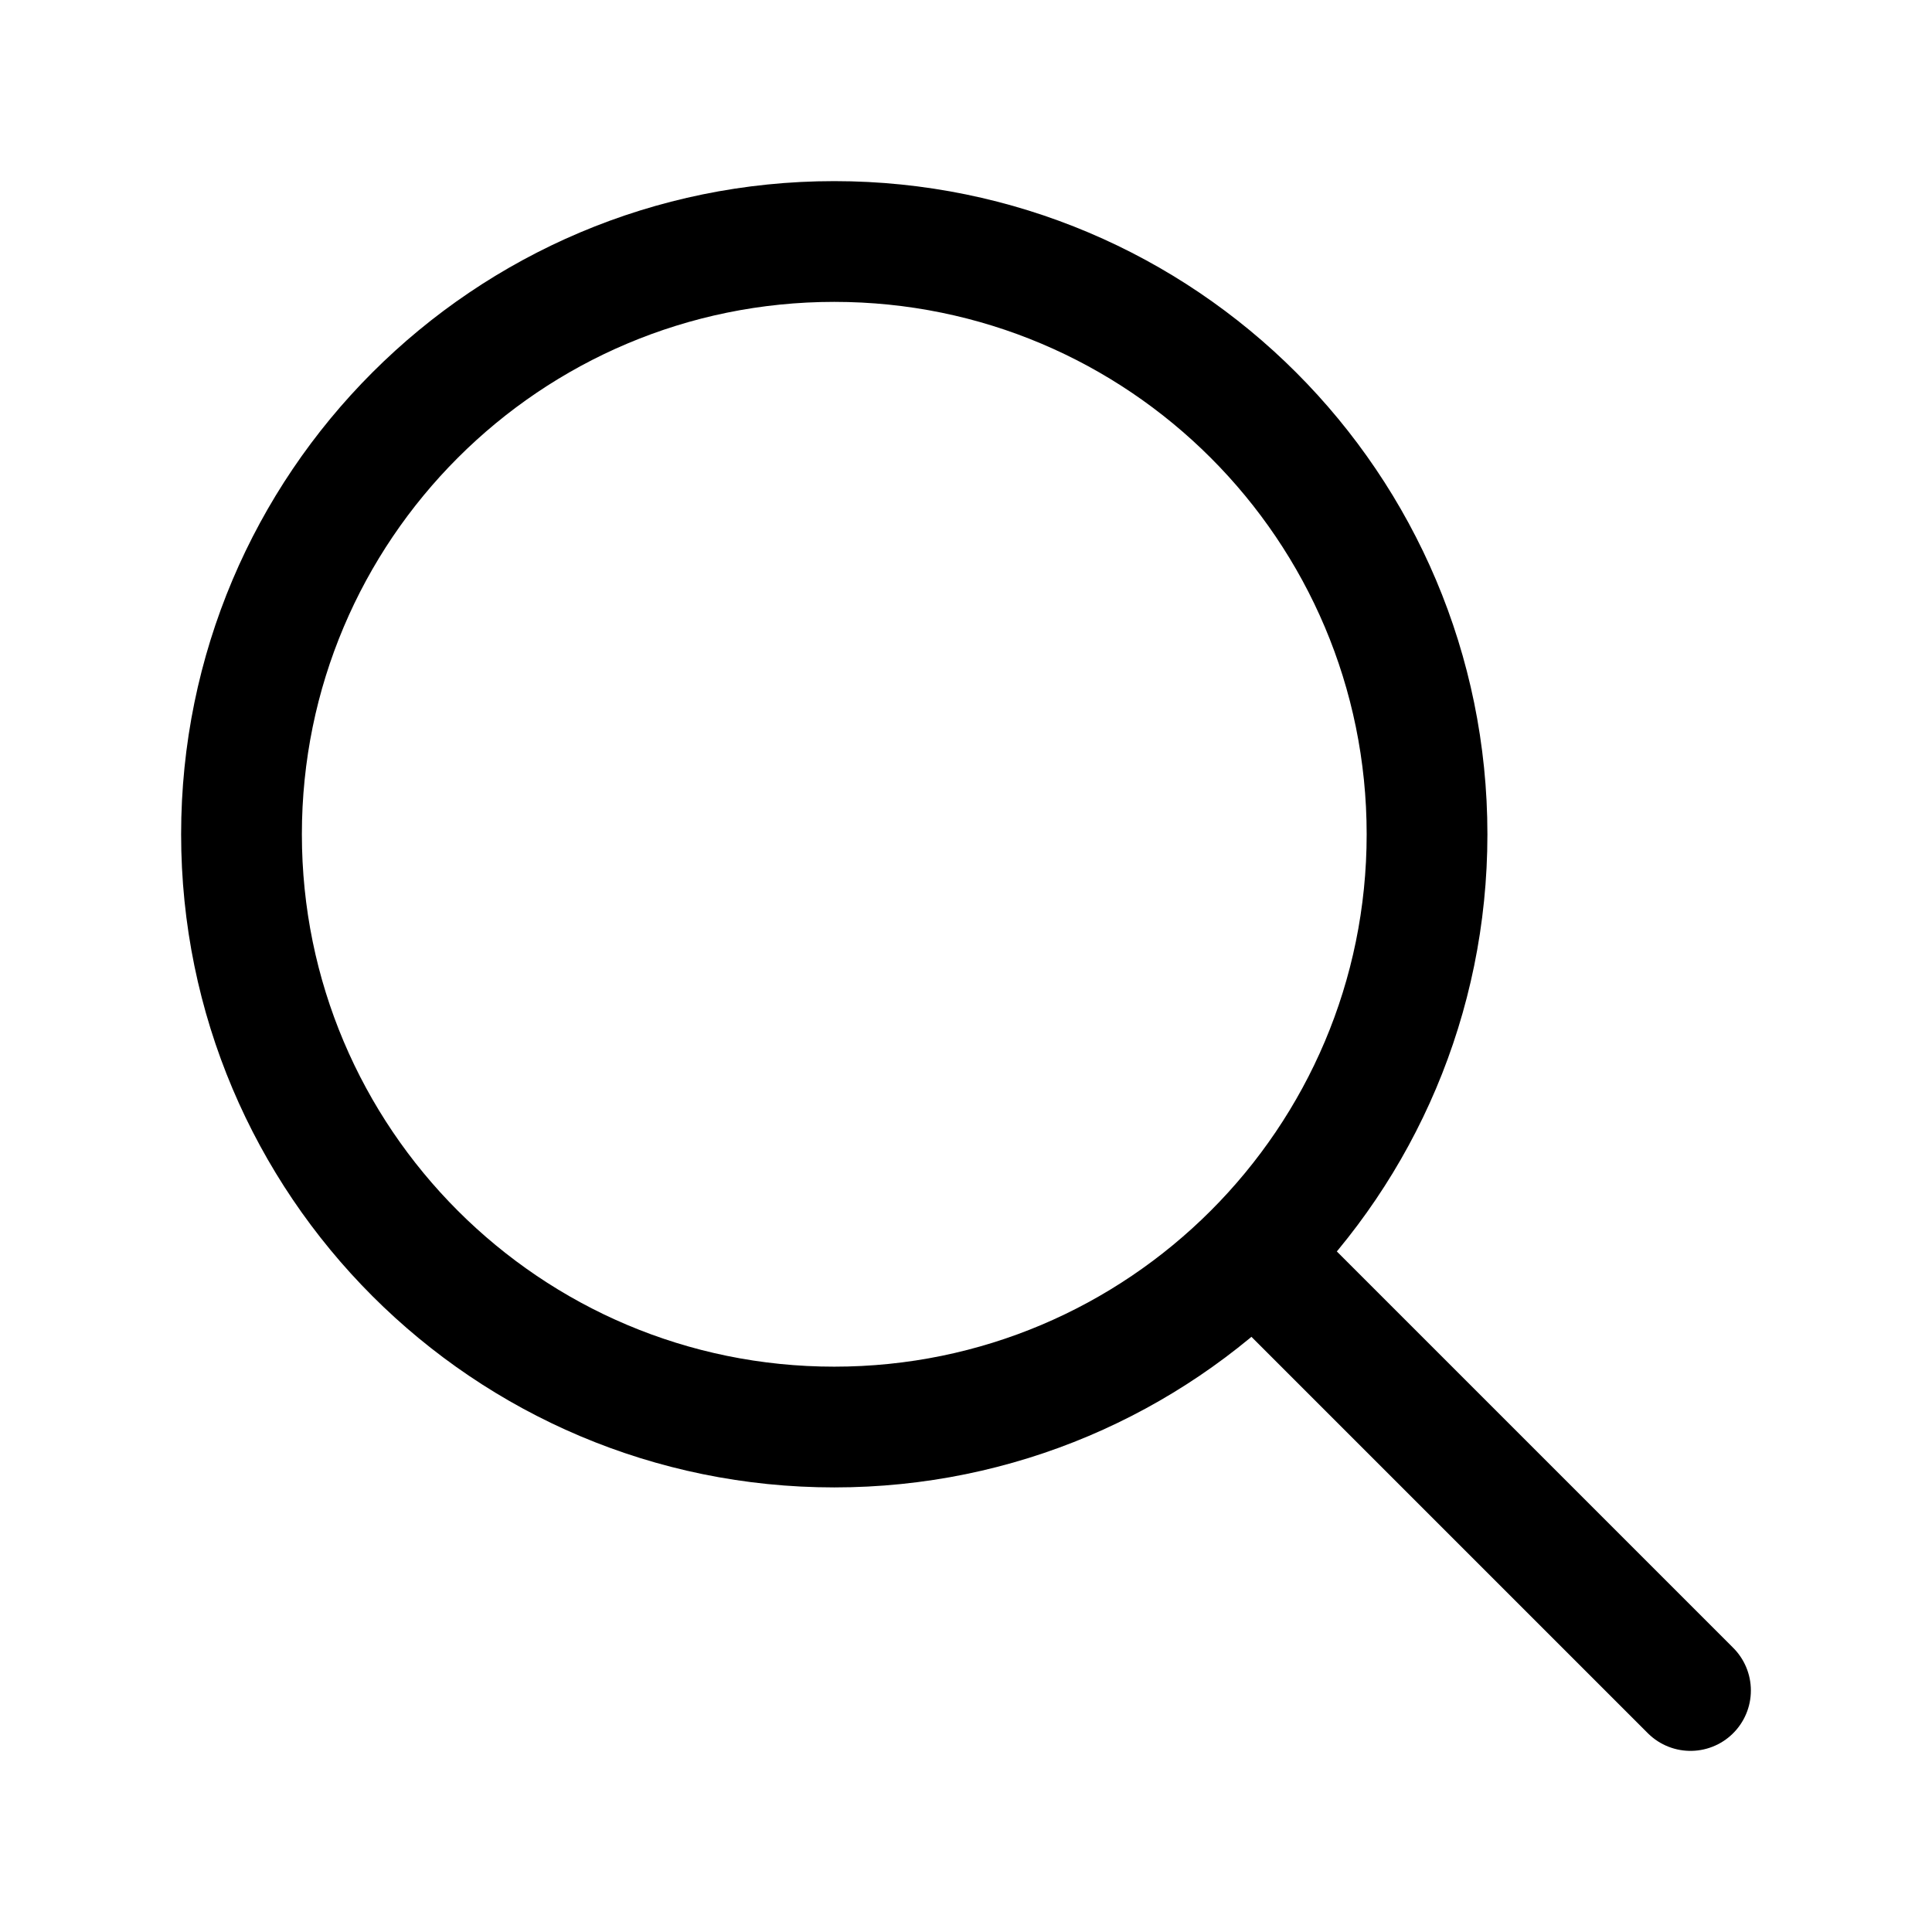
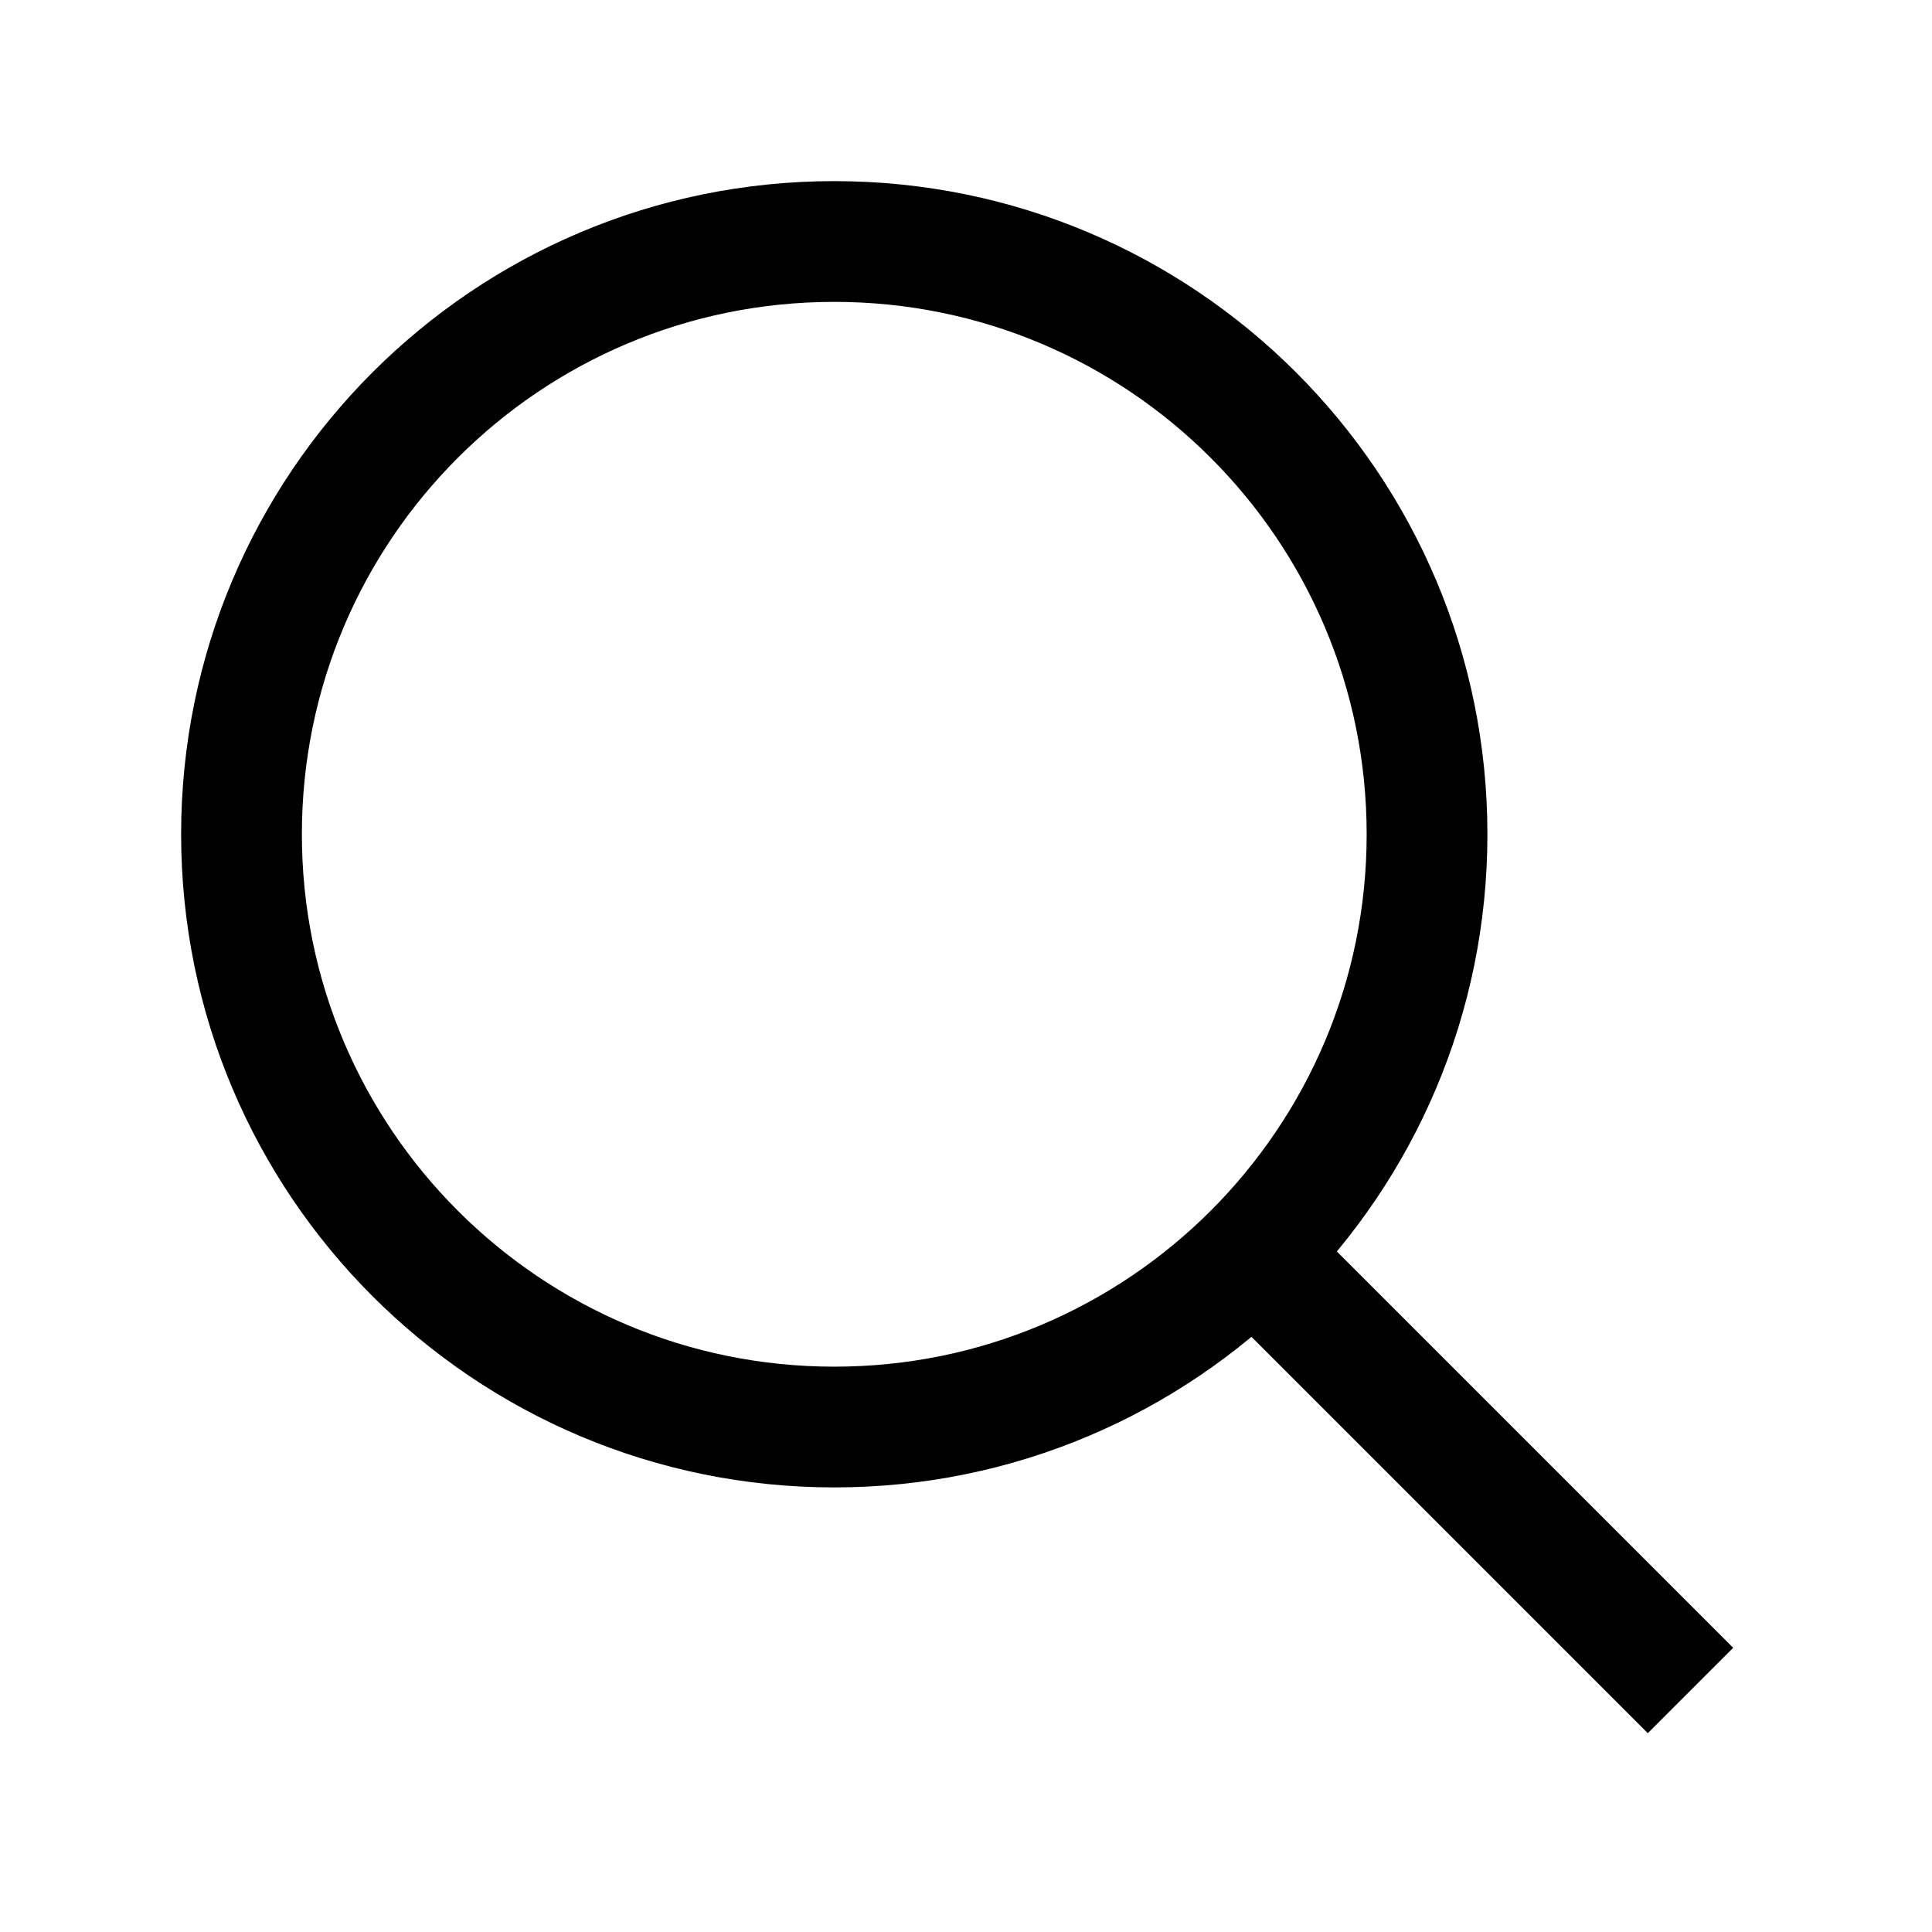
<svg xmlns="http://www.w3.org/2000/svg" height="512" viewBox="0 0 512 512" width="512">
-   <path d="M221.09,64A157.09,157.09,0,1,0,378.18,221.09,157.1,157.1,0,0,0,221.09,64Z" style="fill:none;stroke:#000;stroke-miterlimit:10;stroke-width:32px" />
-   <line style="fill:none;stroke:#000;stroke-linecap:round;stroke-miterlimit:10;stroke-width:32px" x1="338.29" x2="448" y1="338.29" y2="448" />
+   <path d="M221.09,64A157.09,157.09,0,1,0,378.18,221.09,157.1,157.1,0,0,0,221.09,64Z" style="fill:none;stroke:#000;strokeMiterlimit:10;stroke-width:32px" />
+   <line style="fill:none;stroke:#000;strokeLinecap:round;strokeMiterlimit:10;stroke-width:32px" x1="338.29" x2="448" y1="338.29" y2="448" />
</svg>
